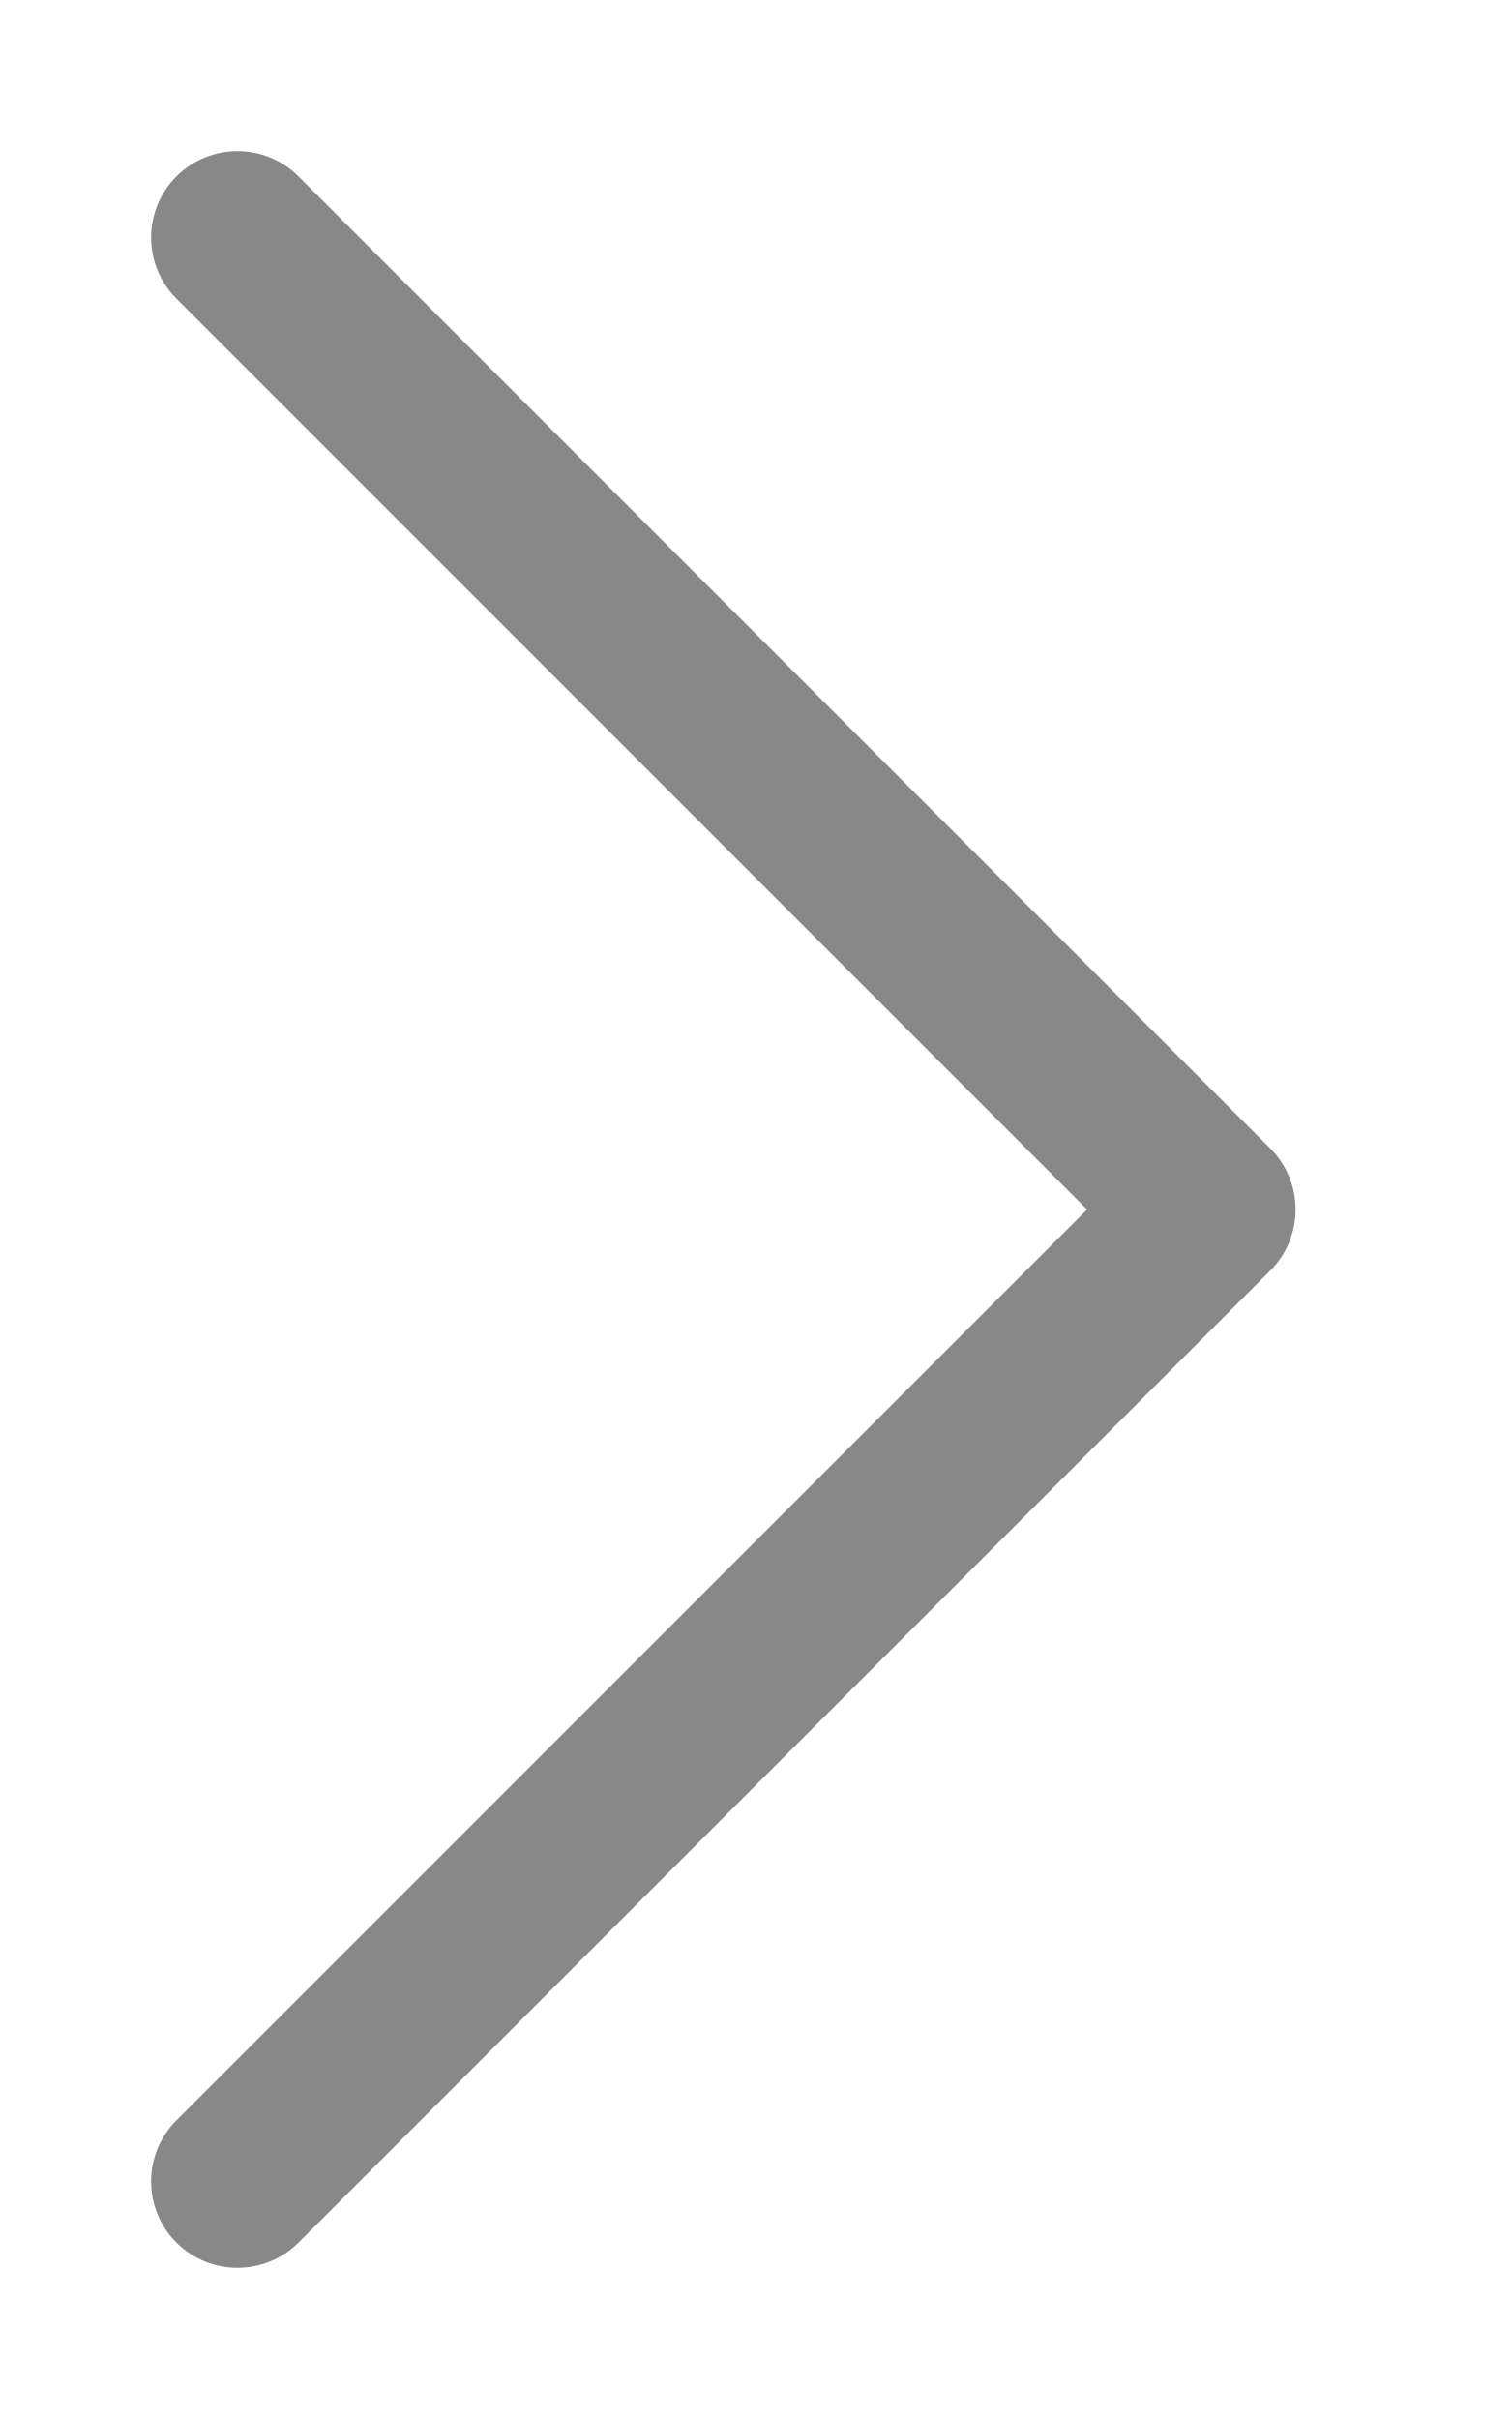
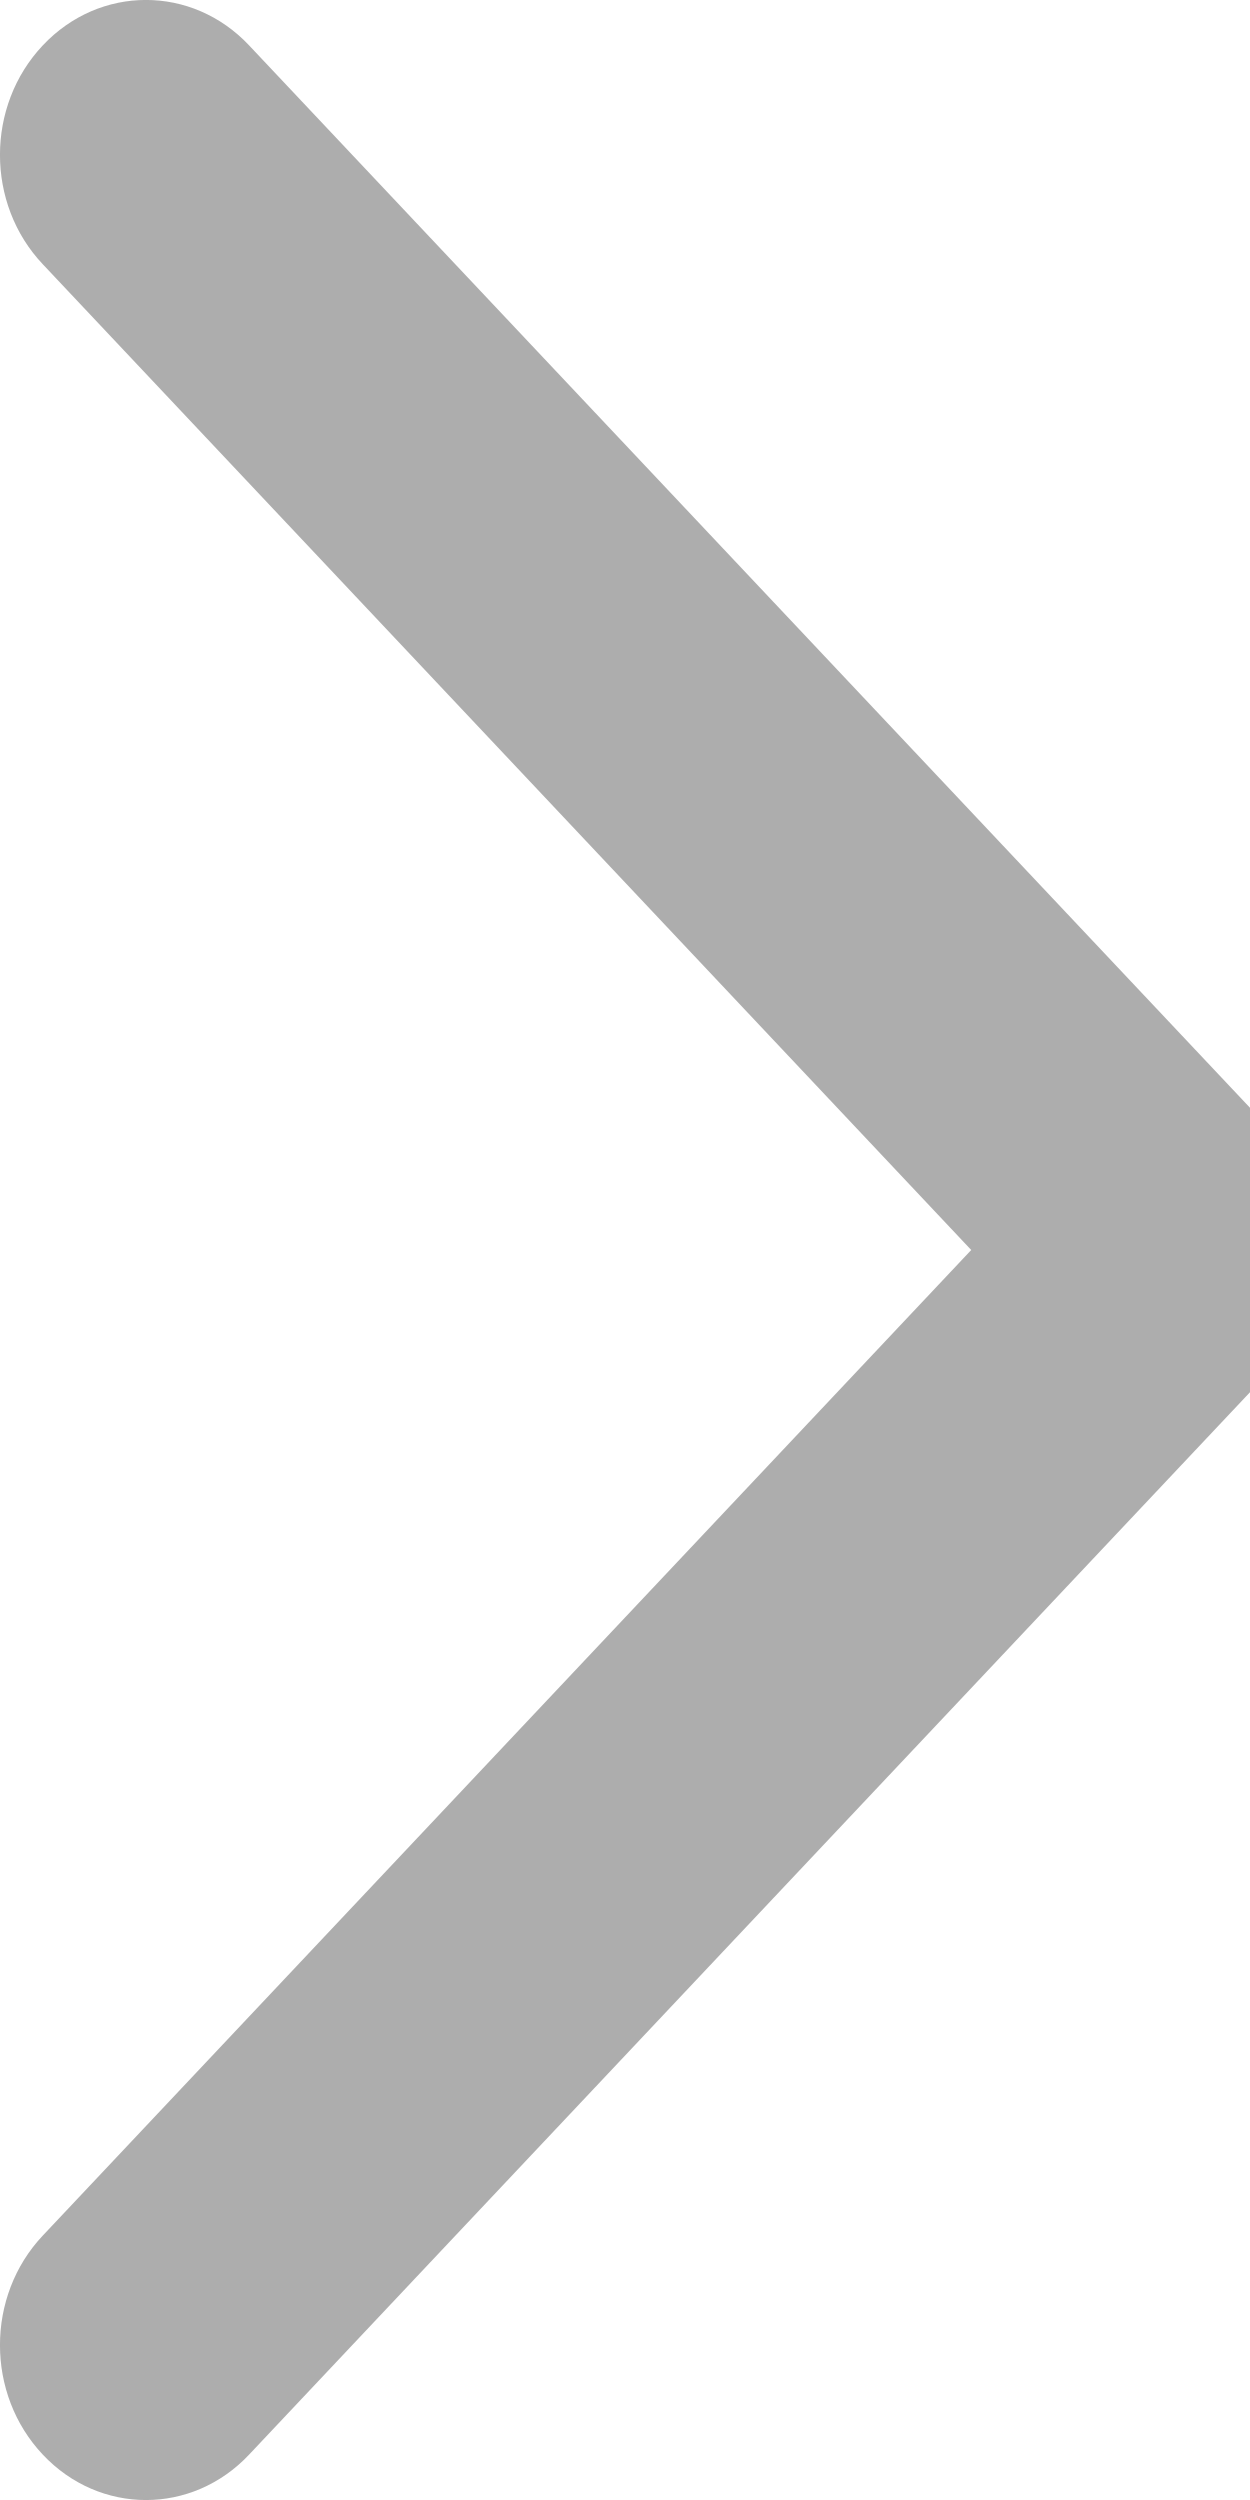
- <svg xmlns="http://www.w3.org/2000/svg" width="10px" height="16px" viewBox="0 0 10 16" version="1.1">
-   <g id="医生端/药师端" stroke="none" stroke-width="1" fill="none" fill-rule="evenodd">
-     <g id="画板" transform="translate(-342, -301)">
-       <g id="more" transform="translate(342, 301)">
-         <path d="M1.571,15 C1.425,15 1.279,14.944 1.167,14.833 C0.944,14.609 0.944,14.248 1.167,14.025 L7.192,8 L1.167,1.975 C0.944,1.752 0.944,1.391 1.167,1.167 C1.391,0.944 1.752,0.944 1.975,1.167 L8.404,7.596 C8.627,7.819 8.627,8.181 8.404,8.404 L1.975,14.833 C1.864,14.944 1.718,15 1.571,15 L1.571,15 Z" id="路径" fill="#888888" fill-rule="nonzero" />
-         <rect id="矩形" x="0" y="0" width="10" height="16" />
-       </g>
+ <svg xmlns="http://www.w3.org/2000/svg" width="7px" height="14px" viewBox="0 0 7 14" version="1.1">
+   <g id="页面-1" stroke="none" stroke-width="1" fill="none" fill-rule="evenodd" opacity="0.8">
+     <g id="画板" transform="translate(-352, -270)" fill="#999999">
+       <path d="M353.973,277 L359.172,271.48 C359.492,271.142 359.492,270.593 359.172,270.254 C358.853,269.915 358.336,269.915 358.017,270.254 L352.239,276.387 C351.92,276.725 351.92,277.274 352.239,277.613 L358.017,283.746 C358.336,284.085 358.853,284.085 359.172,283.746 C359.492,283.407 359.492,282.858 359.172,282.519 L353.973,277 Z" id="Fill-1备份-3" transform="translate(355.7059, 277) scale(-1, 1) translate(-355.7059, -277) " />
    </g>
  </g>
</svg>
